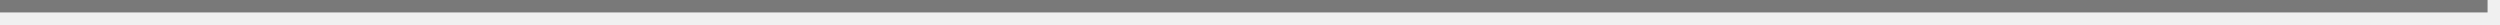
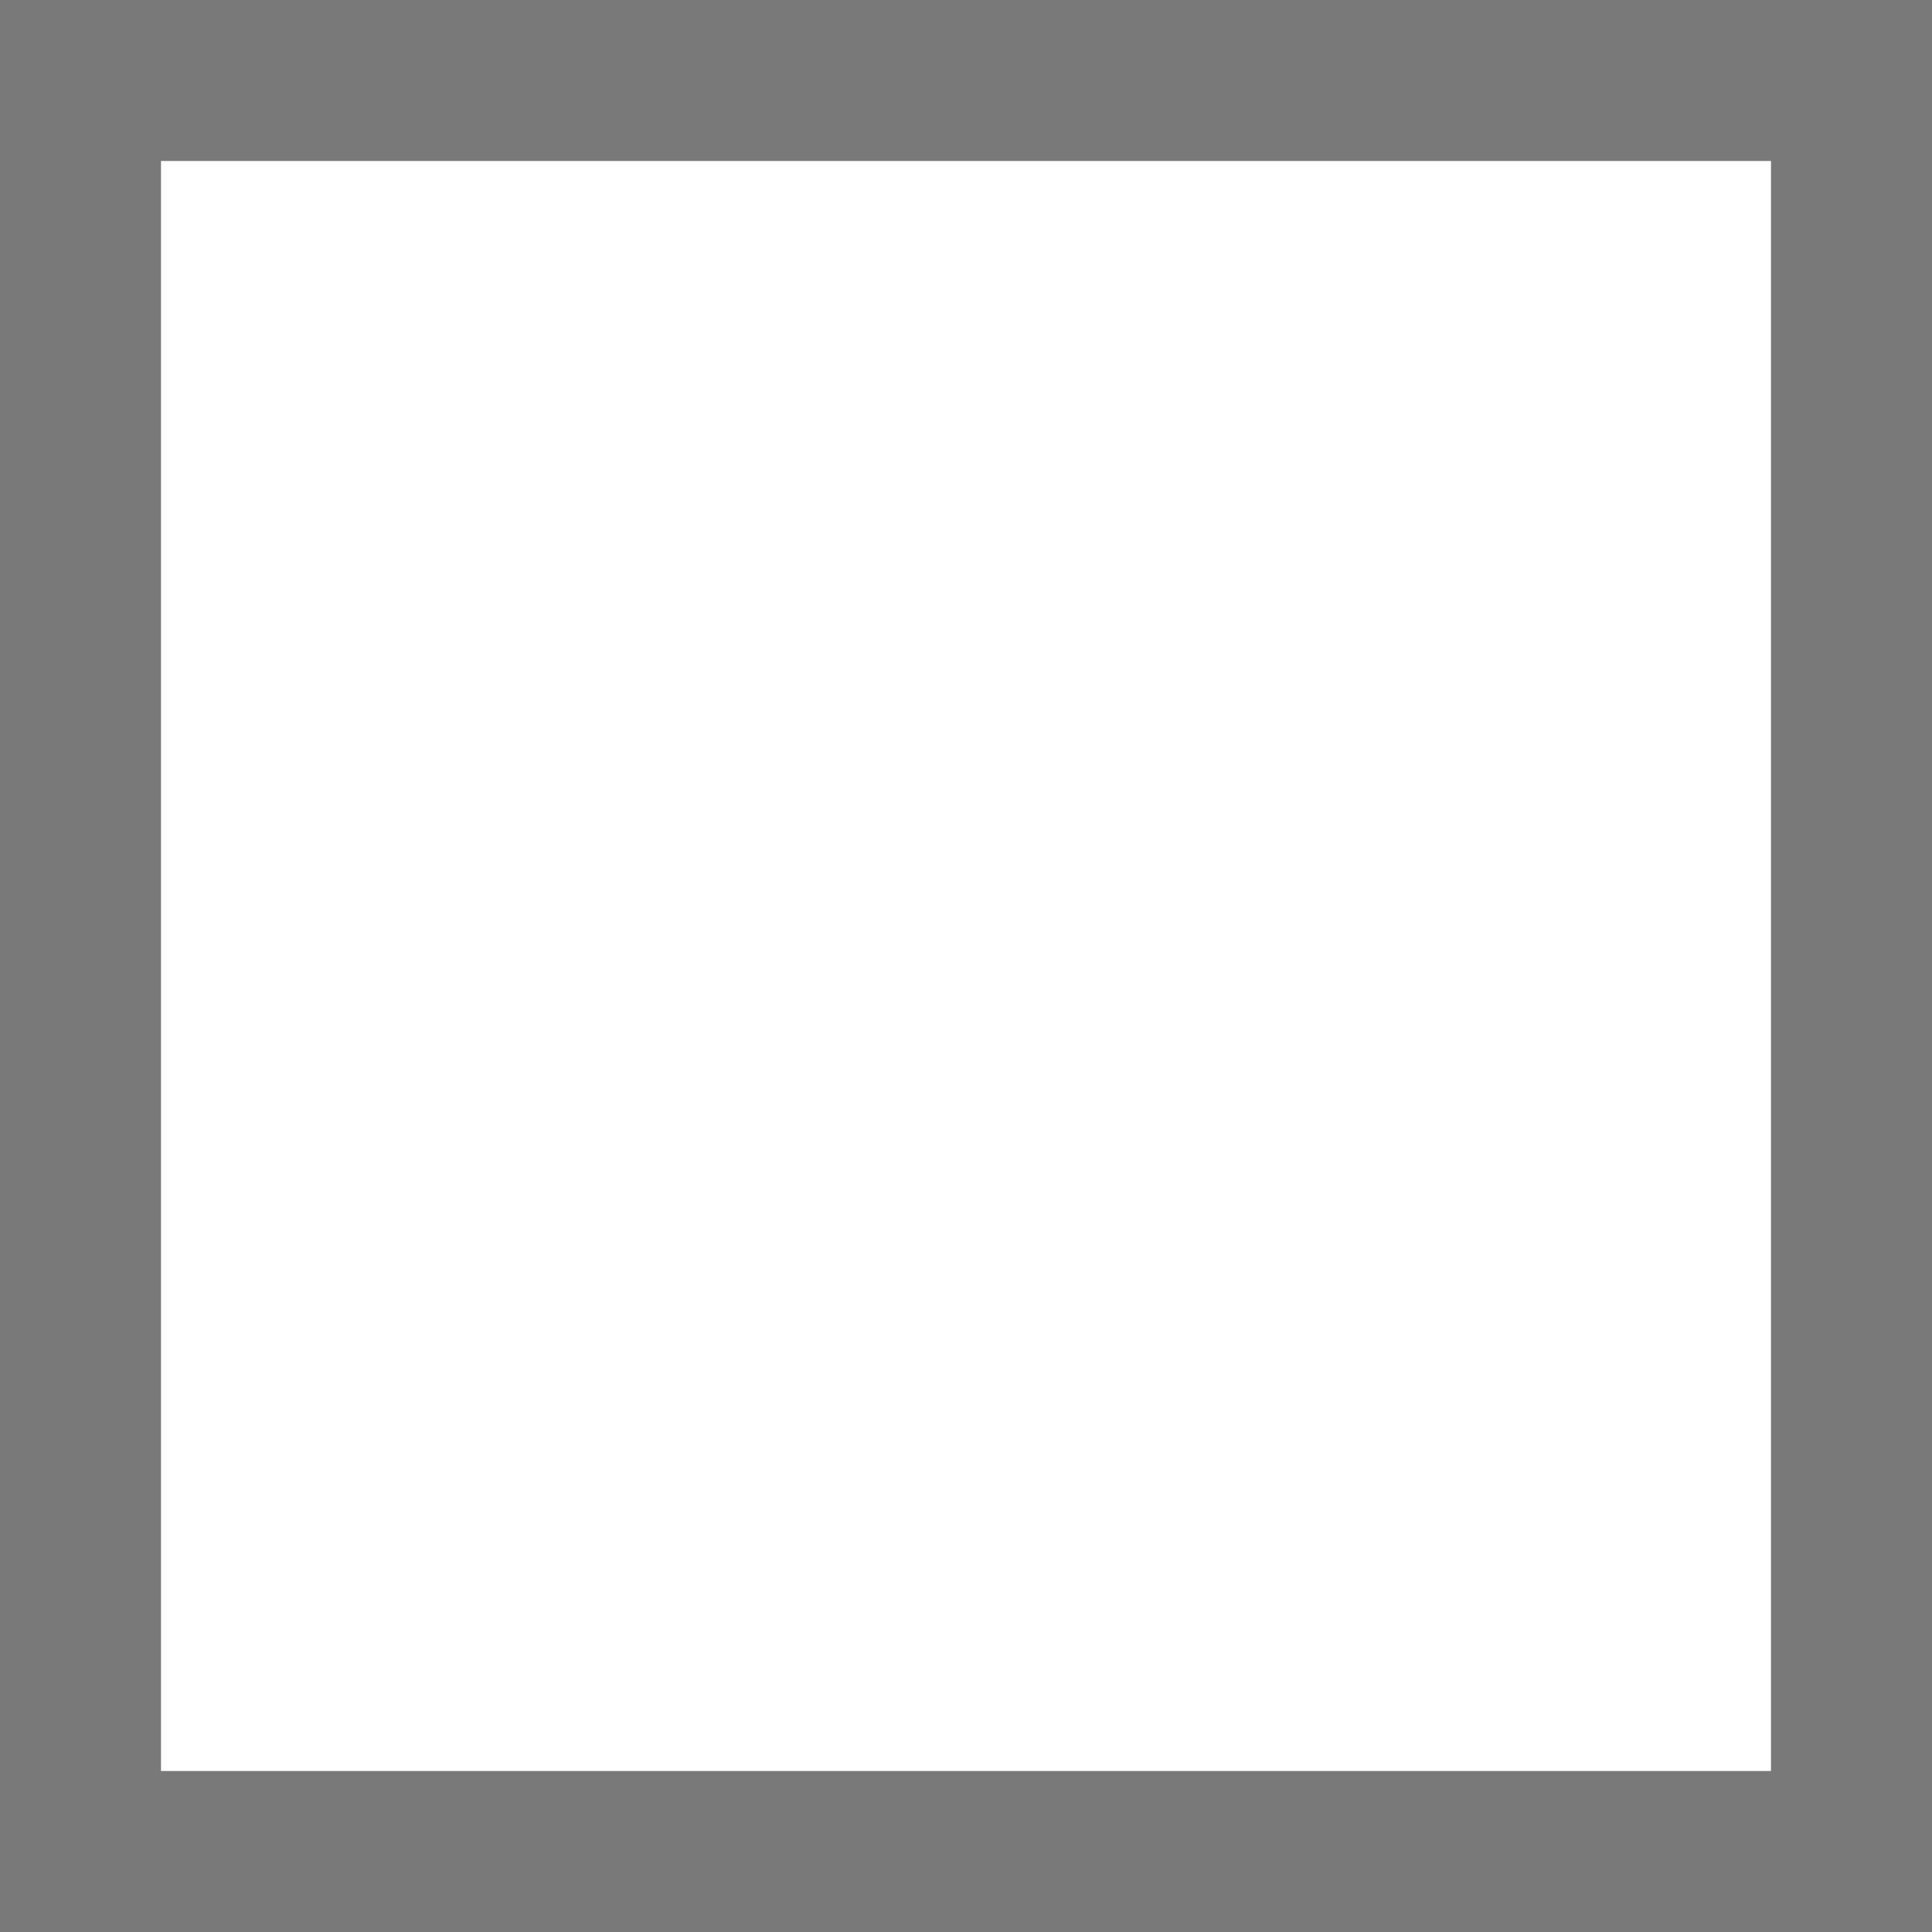
- <svg xmlns="http://www.w3.org/2000/svg" version="1.1" width="201px" height="2px">
-   <g transform="matrix(1 0 0 1 -259 -1338 )">
-     <path d="M 259 1338.5  L 459 1338.5  " stroke-width="1" stroke="#797979" fill="none" />
-   </g>
+ <svg xmlns="http://www.w3.org/2000/svg" version="1.1" width="12px" height="12px" viewBox="475 571  12 12">
+   <path d="M 475.5 571.5  L 486.5 571.5  L 486.5 582.5  L 475.5 582.5  L 475.5 571.5  Z " fill-rule="nonzero" fill="#ffffff" stroke="none" />
+   <path d="M 475.5 571.5  L 486.5 571.5  L 486.5 582.5  L 475.5 582.5  L 475.5 571.5  Z " stroke-width="1" stroke="#797979" fill="none" />
</svg>
